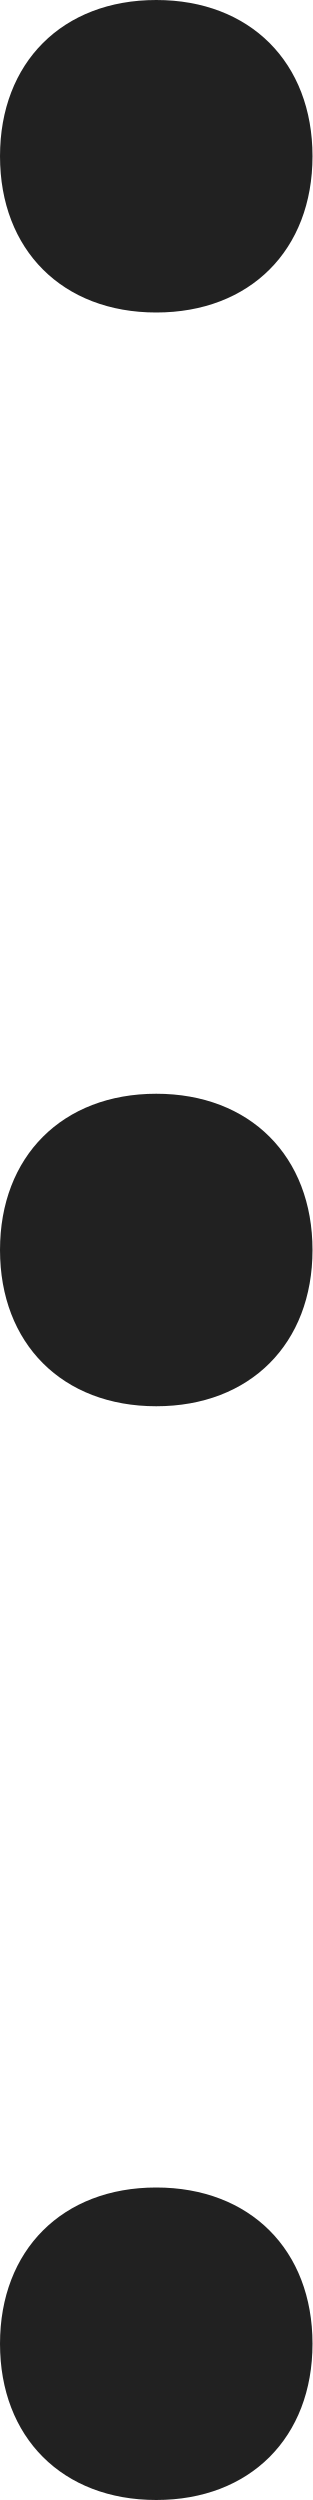
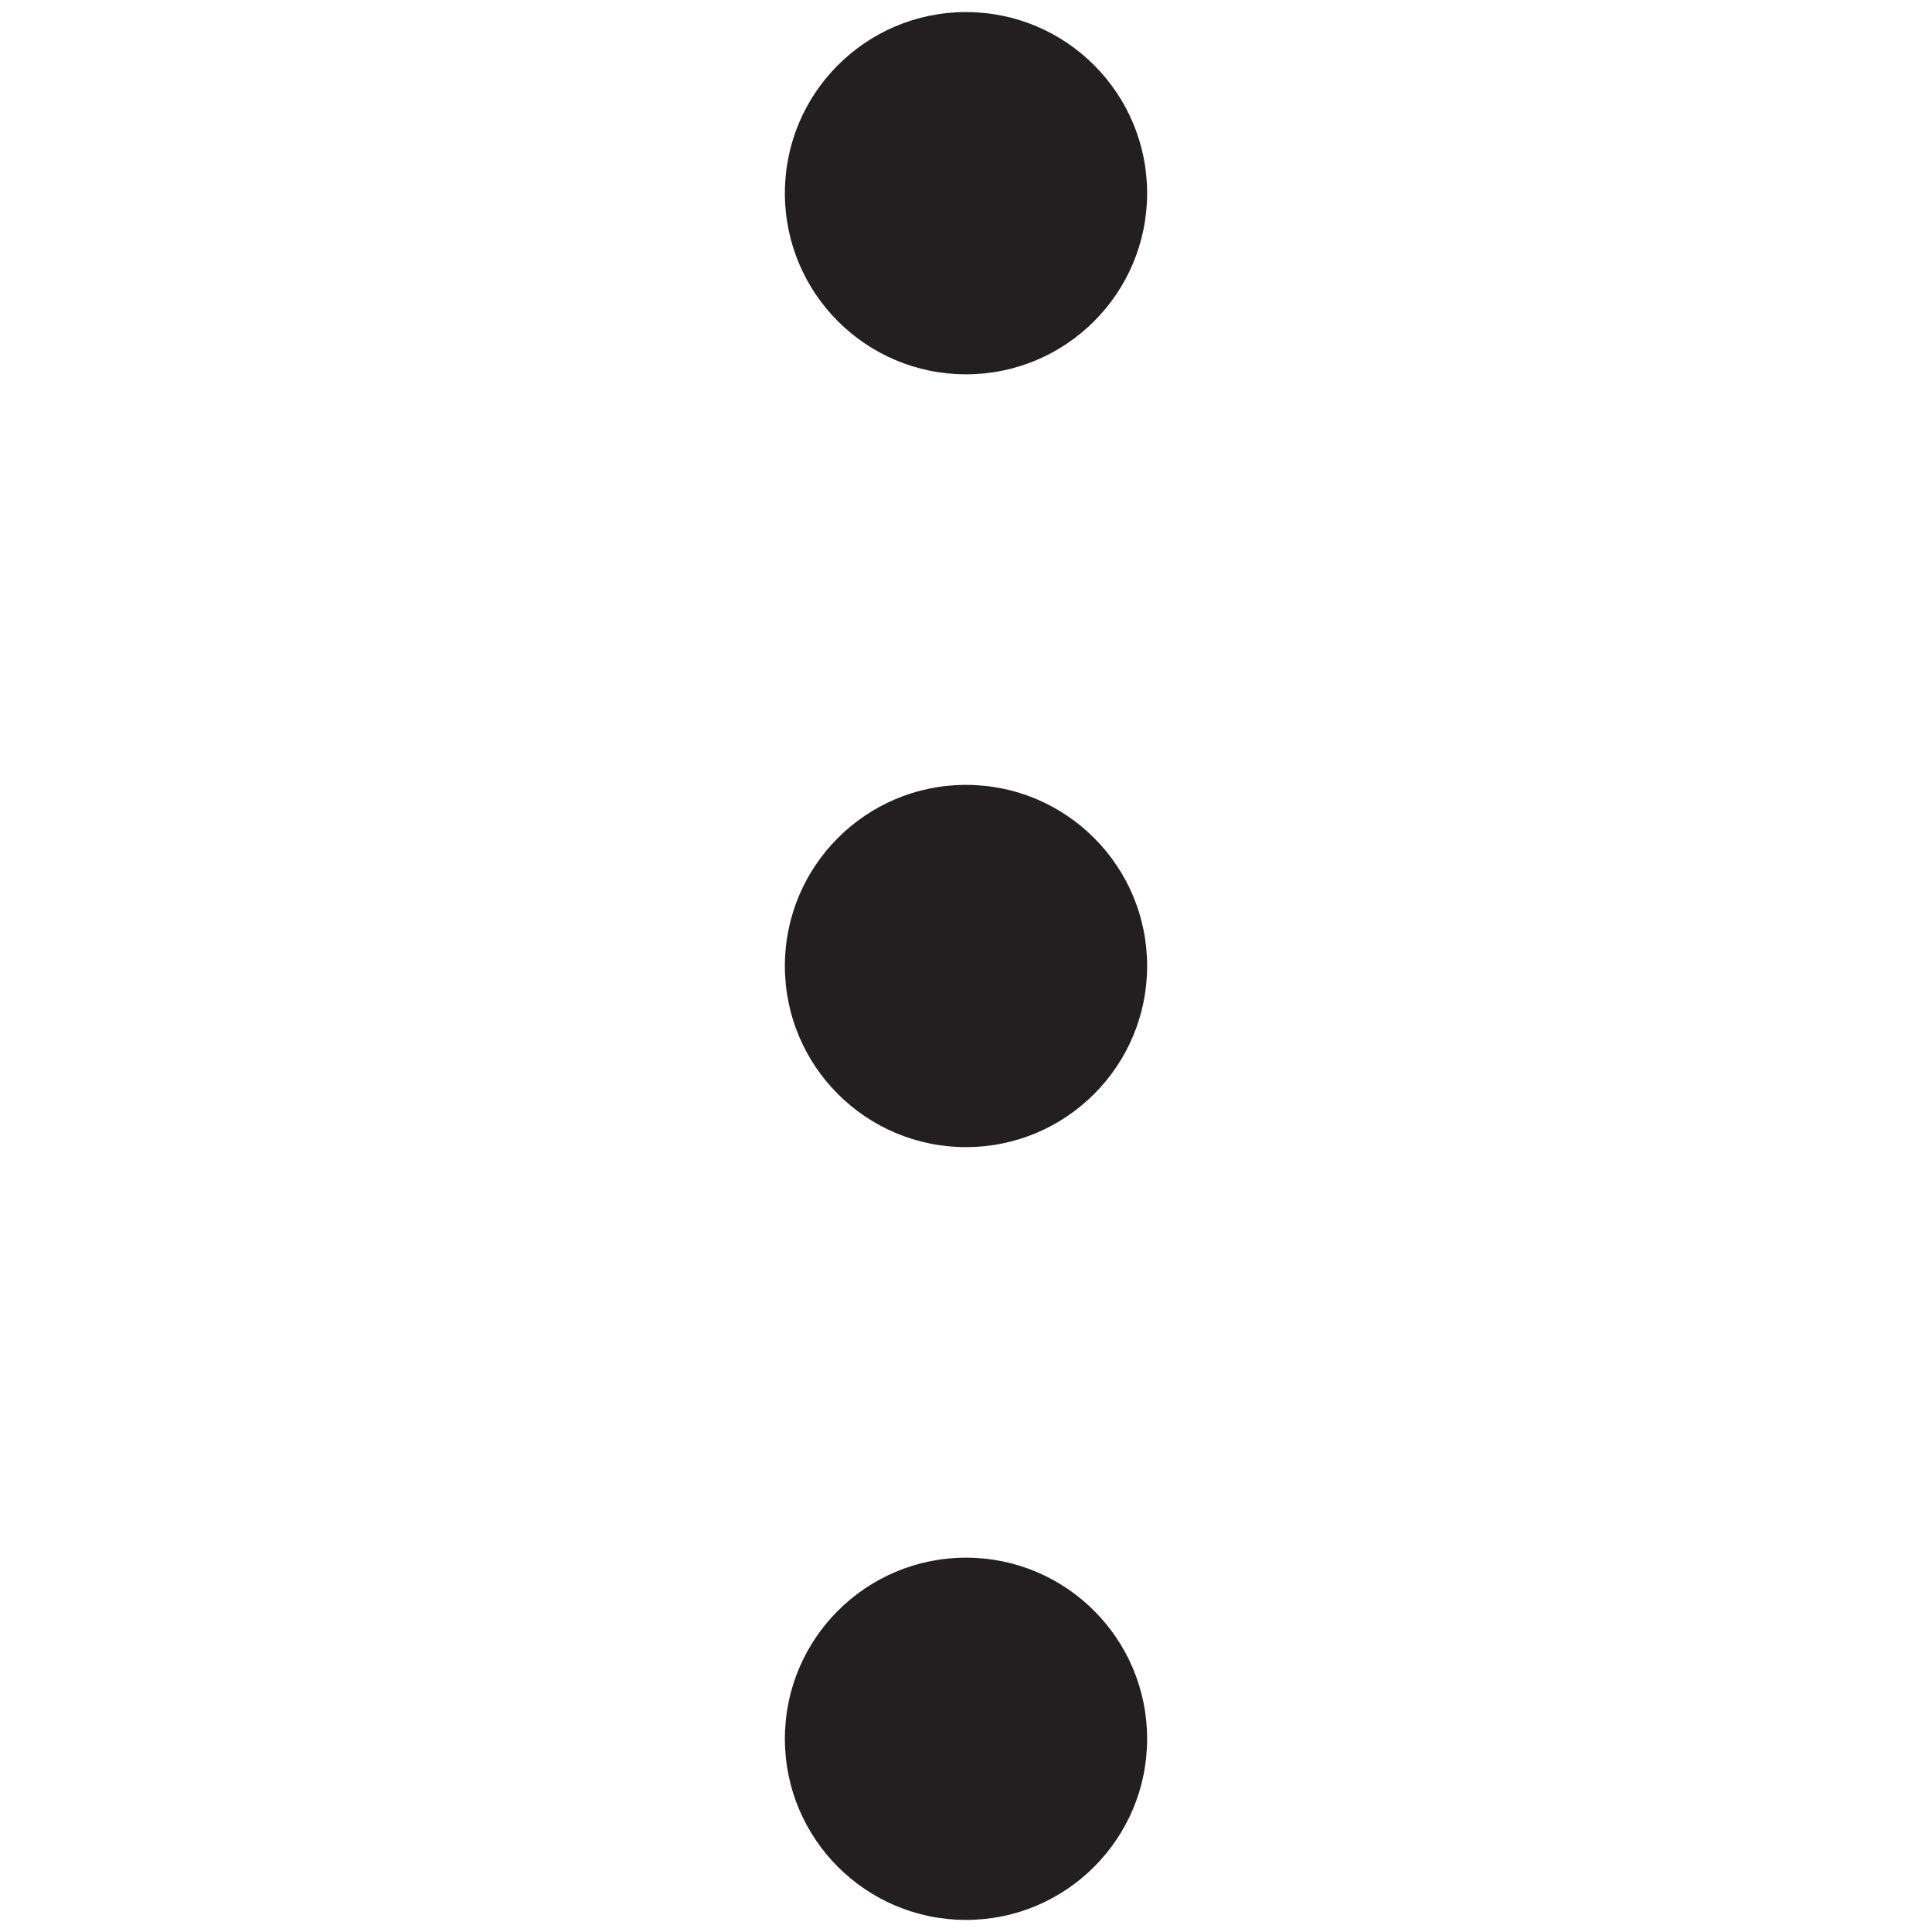
- <svg xmlns="http://www.w3.org/2000/svg" viewBox="0 0 2 16" xml:space="preserve" role="img">
-   <path d="M1 0C.4 0 0 .4 0 1s.4 1 1 1 1-.4 1-1-.4-1-1-1zm0 7c-.6 0-1 .4-1 1s.4 1 1 1 1-.4 1-1-.4-1-1-1zm0 7c-.6 0-1 .4-1 1s.4 1 1 1 1-.4 1-1-.4-1-1-1z" fill="#212121" />
+ <svg xmlns="http://www.w3.org/2000/svg" viewBox="0 0 16 16" role="img">
+   <defs>
+     <style>.cls-1{fill:#231f20}</style>
+   </defs>
+   <circle class="cls-1" cx="8" cy="1.6" r="1.5" />
+   <circle class="cls-1" cx="8" cy="8" r="1.5" />
+   <circle class="cls-1" cx="8" cy="14.4" r="1.5" />
</svg>
